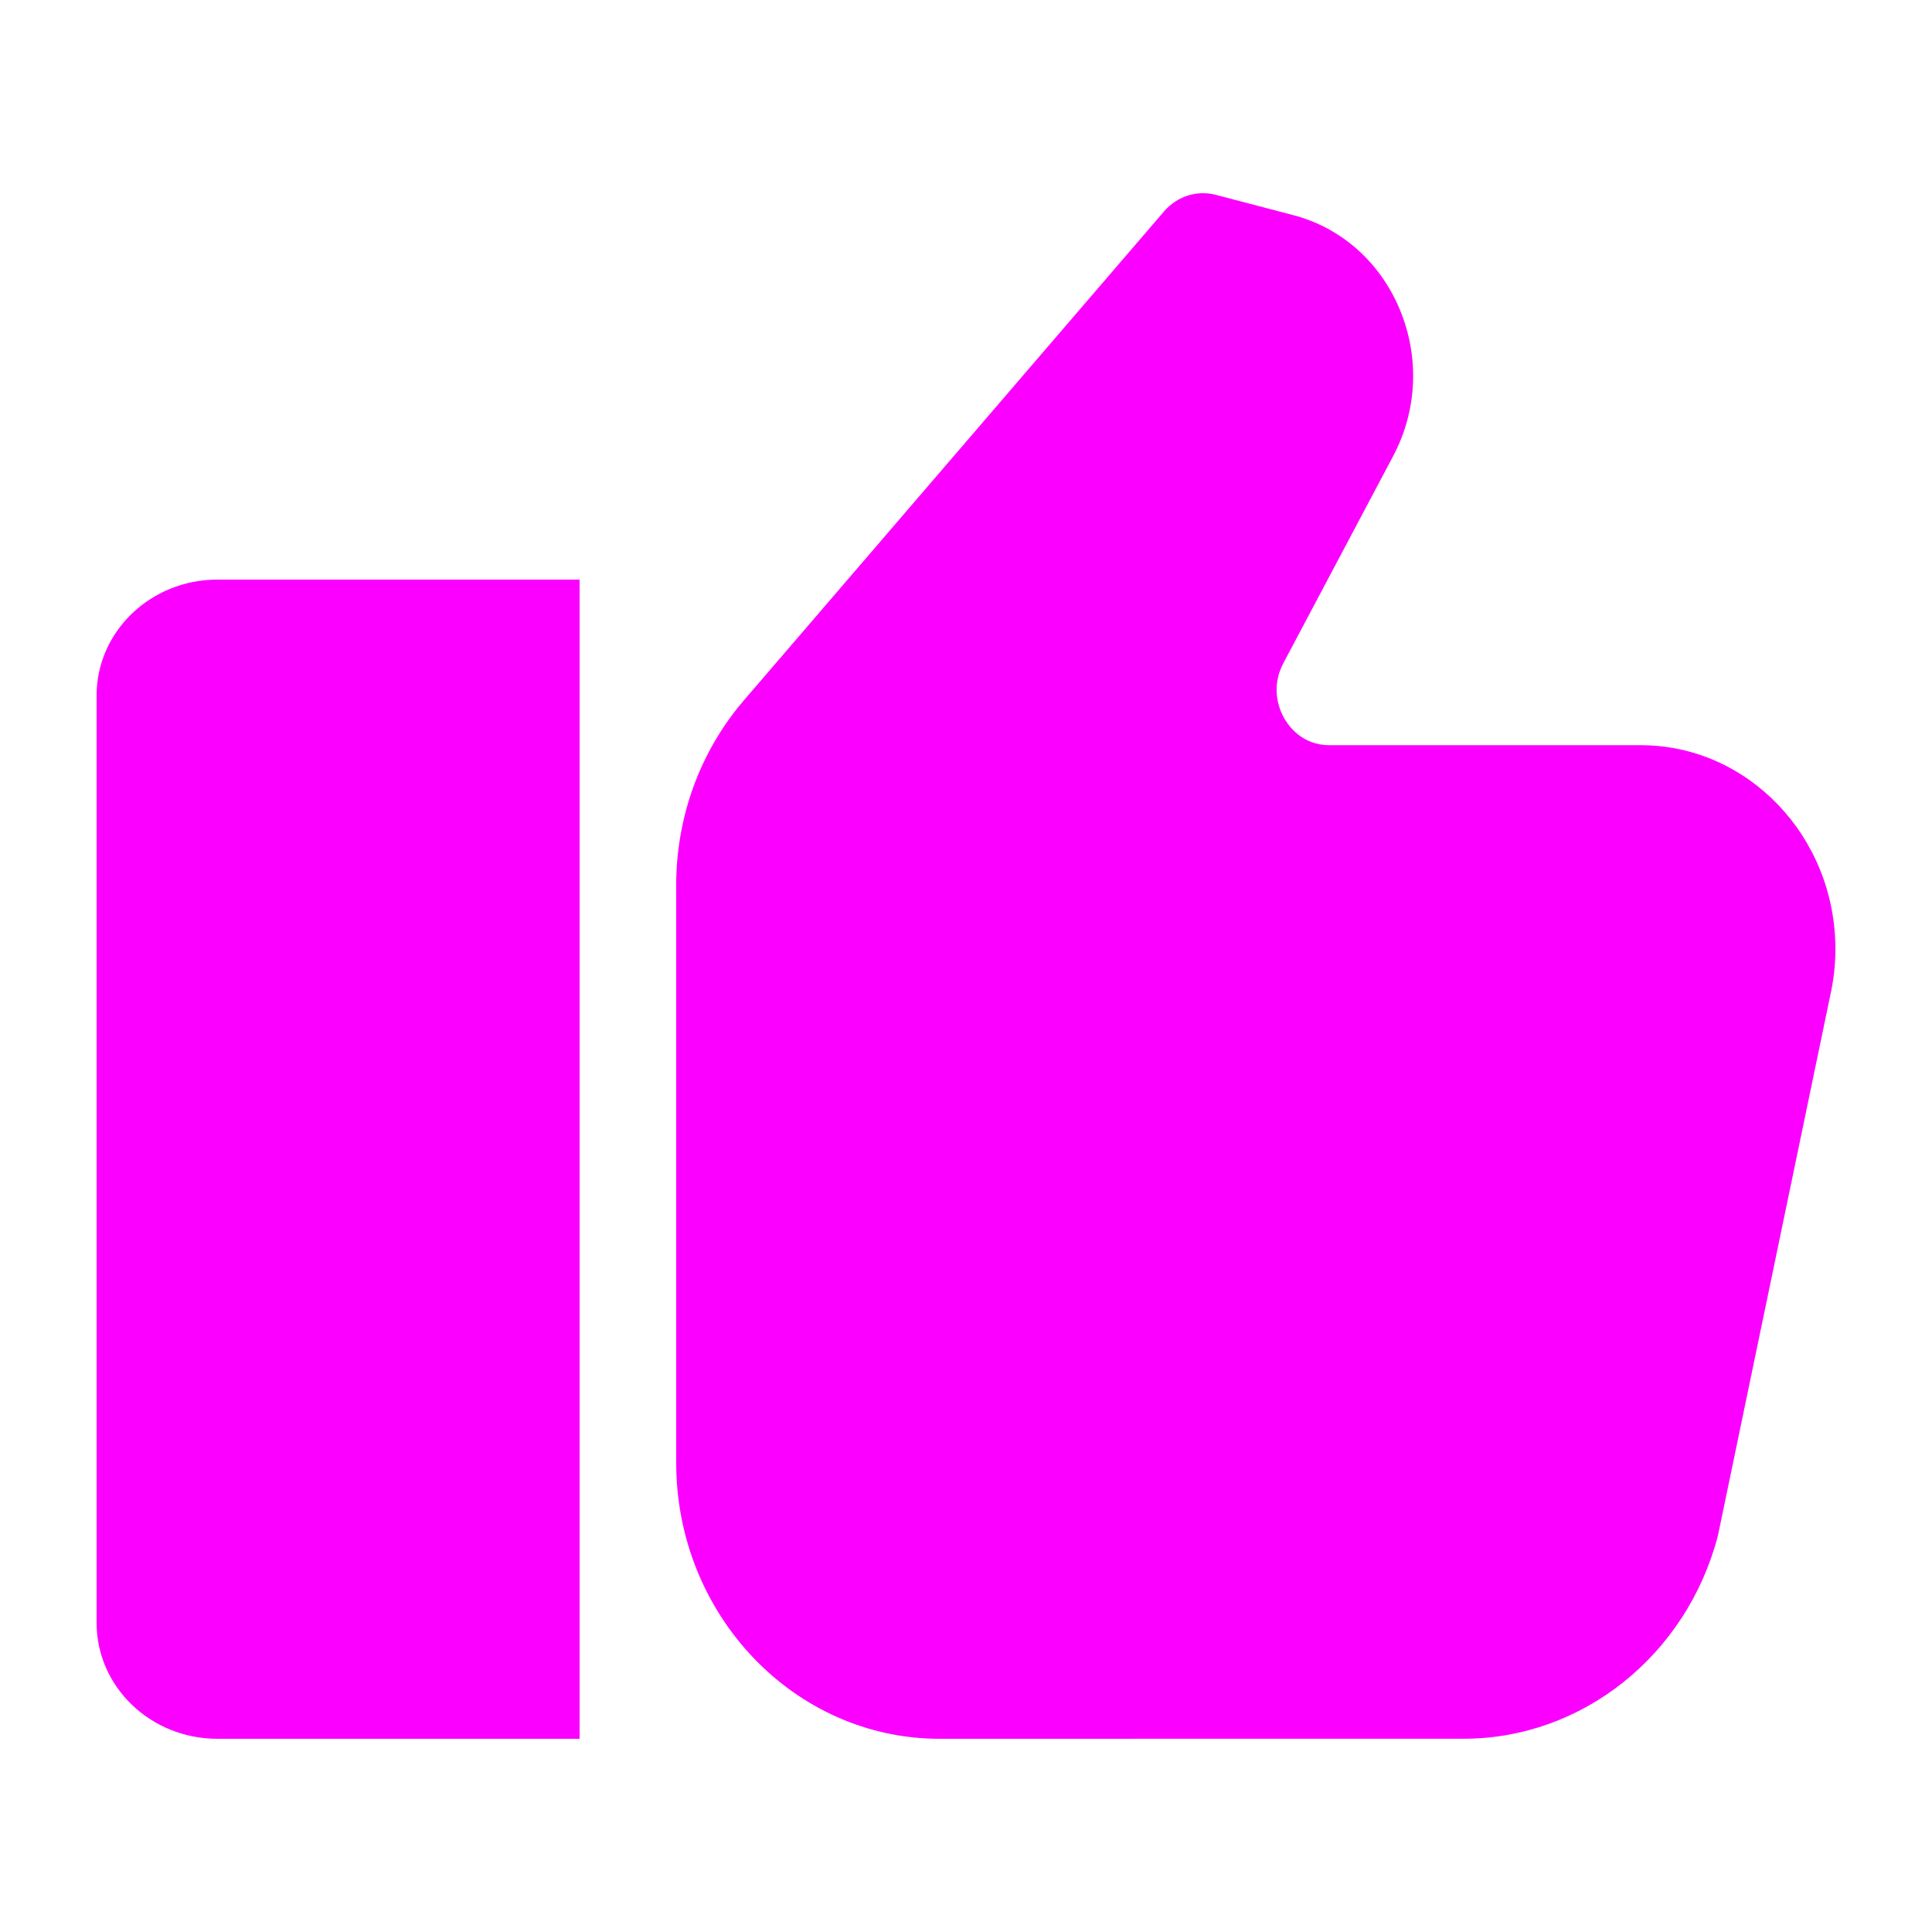
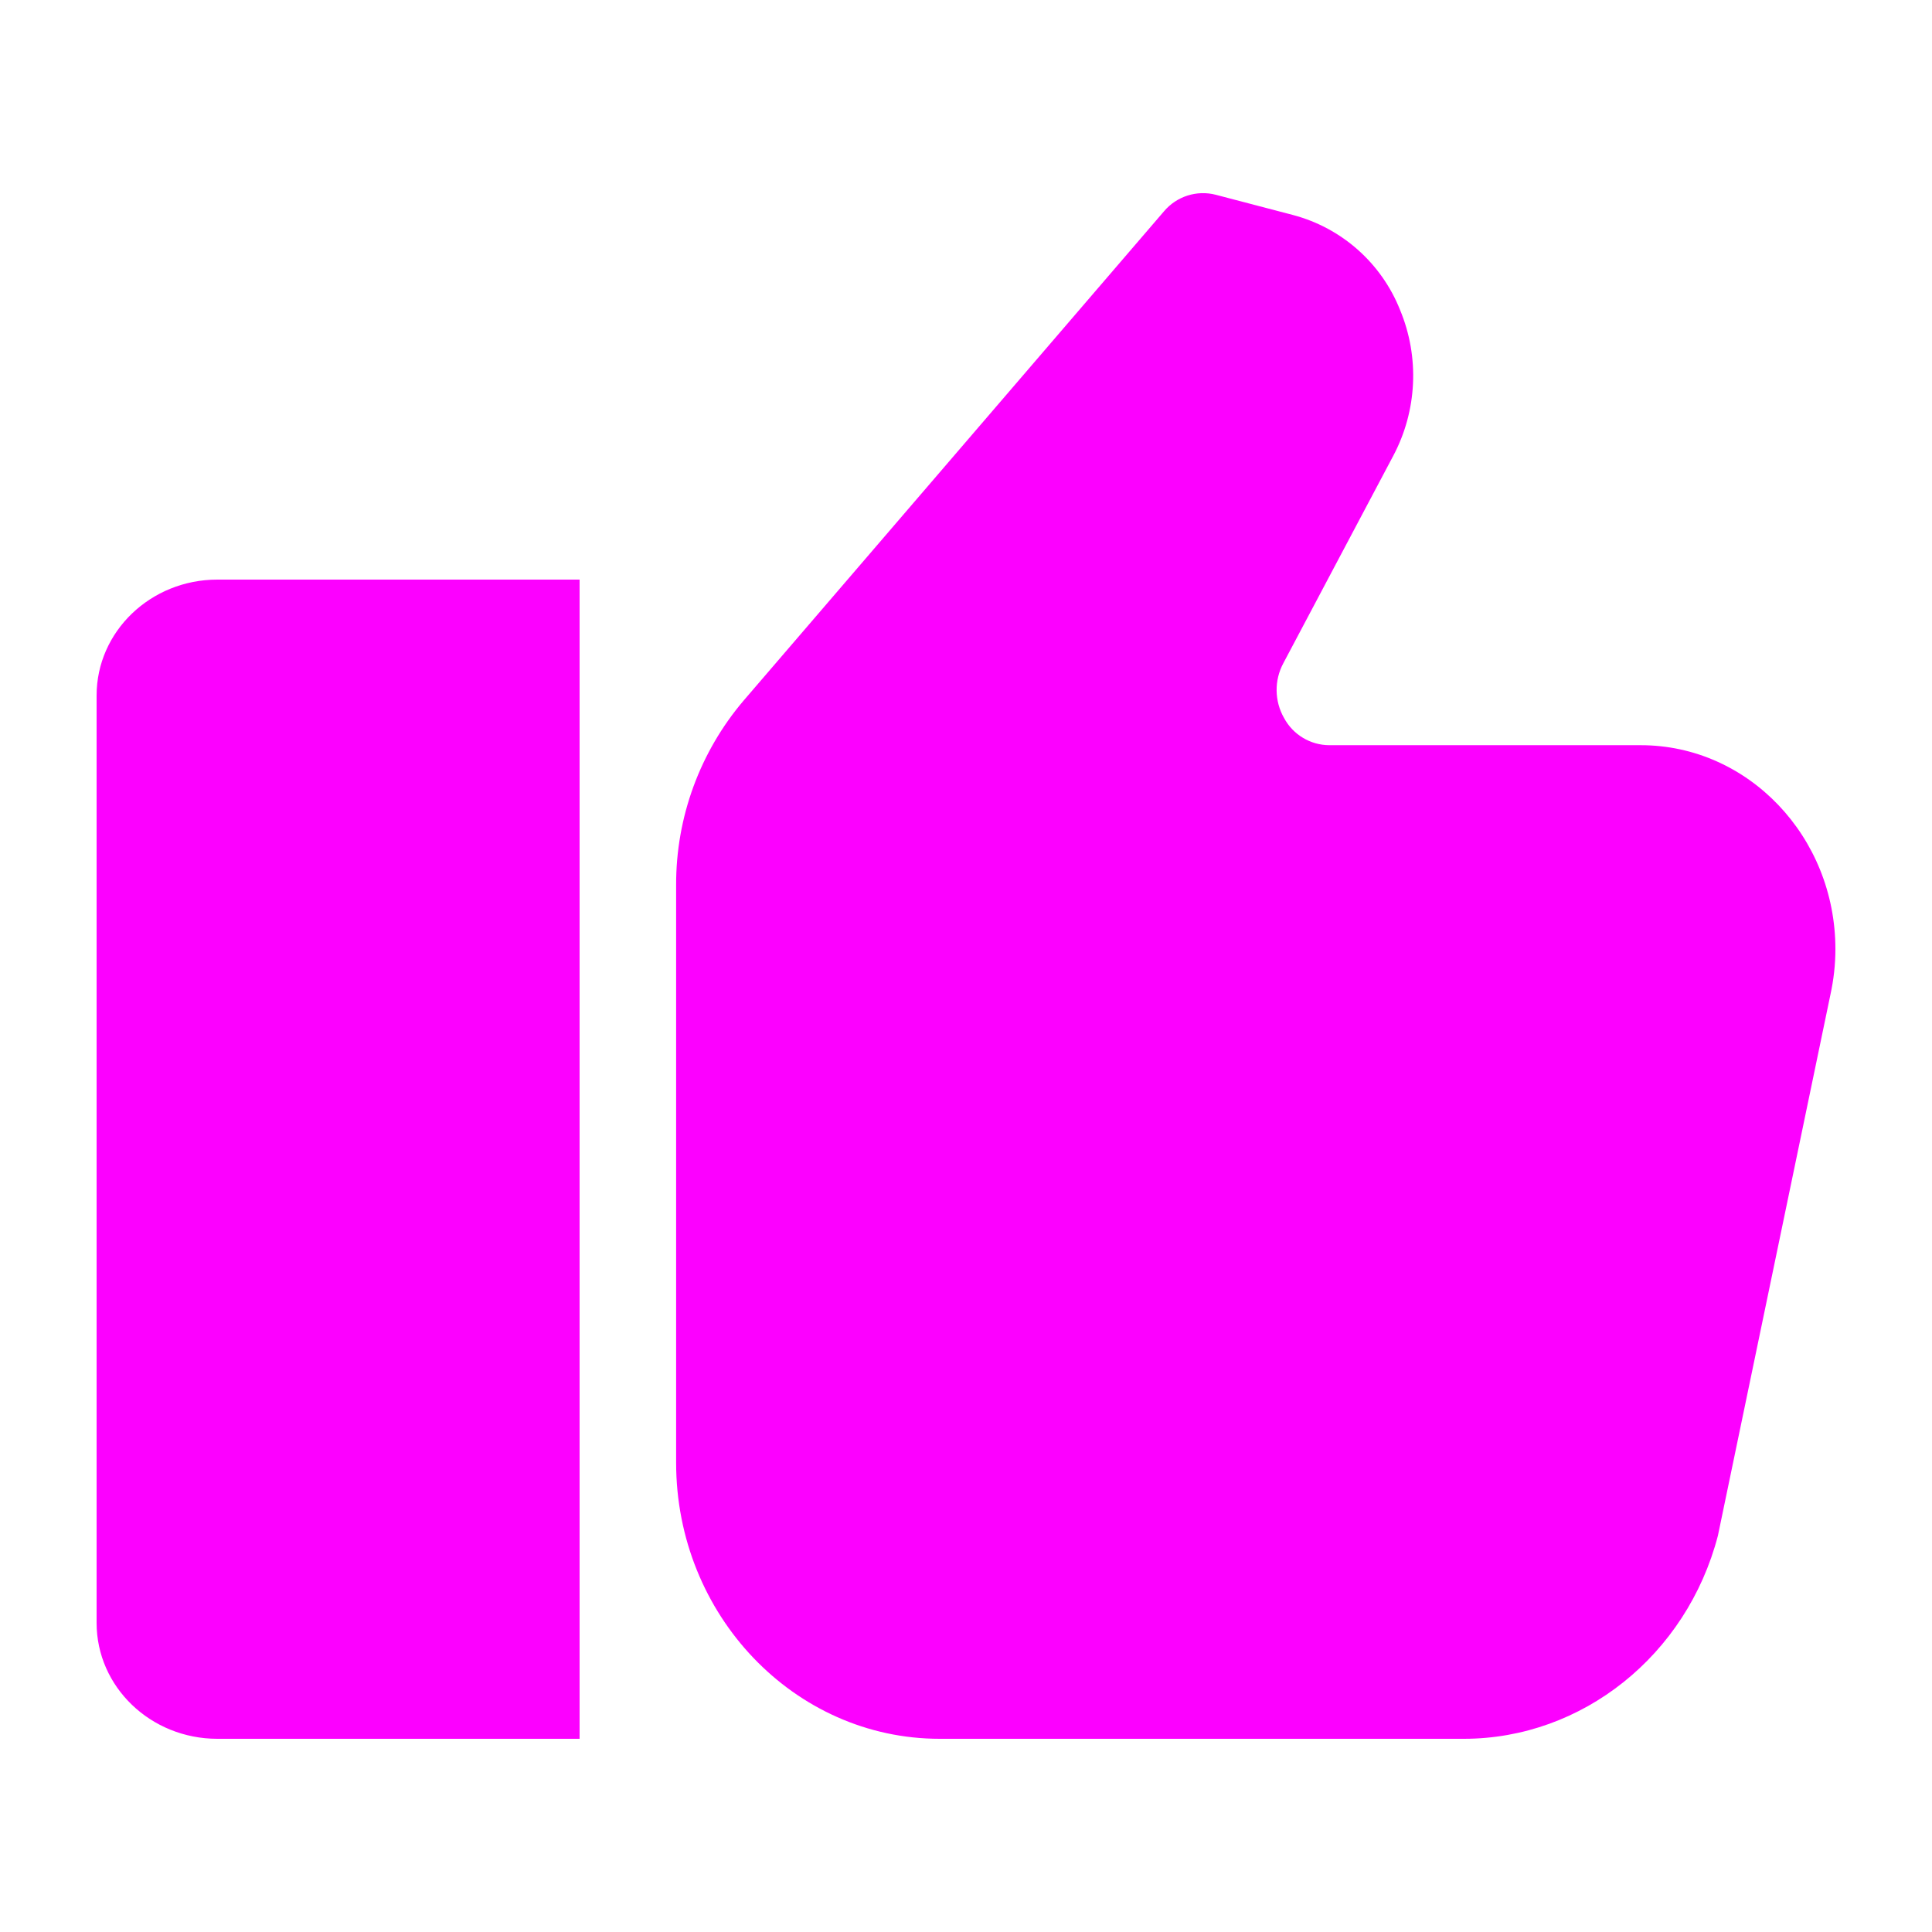
<svg xmlns="http://www.w3.org/2000/svg" width="28" height="28" viewBox="0 0 28 28" fill="none">
-   <path d="M1.4 10.08V23.52C1.4 24.448 2.184 25.2 3.15 25.2H8.4V8.4H3.15C2.184 8.4 1.4 9.152 1.4 10.08Z" fill="#FC00FF" />
-   <path d="M23.779 10.8H19.268C18.873 10.8 18.676 10.524 18.609 10.405C18.543 10.287 18.409 9.973 18.599 9.612L20.19 6.611C20.539 5.954 20.575 5.181 20.289 4.491C20.004 3.801 19.44 3.3 18.743 3.118L17.621 2.824C17.348 2.752 17.059 2.844 16.869 3.065L10.779 10.152C10.147 10.889 9.8 11.839 9.8 12.828V21.2C9.8 23.405 11.513 25.2 13.618 25.2L21.215 25.199C22.93 25.199 24.445 23.989 24.897 22.257L26.527 14.419C26.575 14.201 26.6 13.978 26.6 13.755C26.6 12.126 25.334 10.8 23.779 10.8L23.779 10.8Z" fill="#FC00FF" />
+   <path d="M1.4 10.08v13.44c0 .928.784 1.68 1.75 1.68H8.4V8.4H3.15c-.966 0-1.75.752-1.75 1.68zm22.38.72h-4.512a.748.748 0 01-.659-.395.82.82 0 01-.01-.793L20.19 6.61a2.48 2.48 0 00.1-2.12 2.304 2.304 0 00-1.547-1.373l-1.122-.294a.74.74 0 00-.752.24l-6.09 7.088a4.107 4.107 0 00-.98 2.676V21.2c0 2.206 1.714 4 3.819 4h7.597c1.715 0 3.23-1.21 3.682-2.943l1.63-7.838c.048-.218.073-.44.073-.664 0-1.63-1.266-2.955-2.82-2.955z" fill="#FC00FF" />
</svg>
